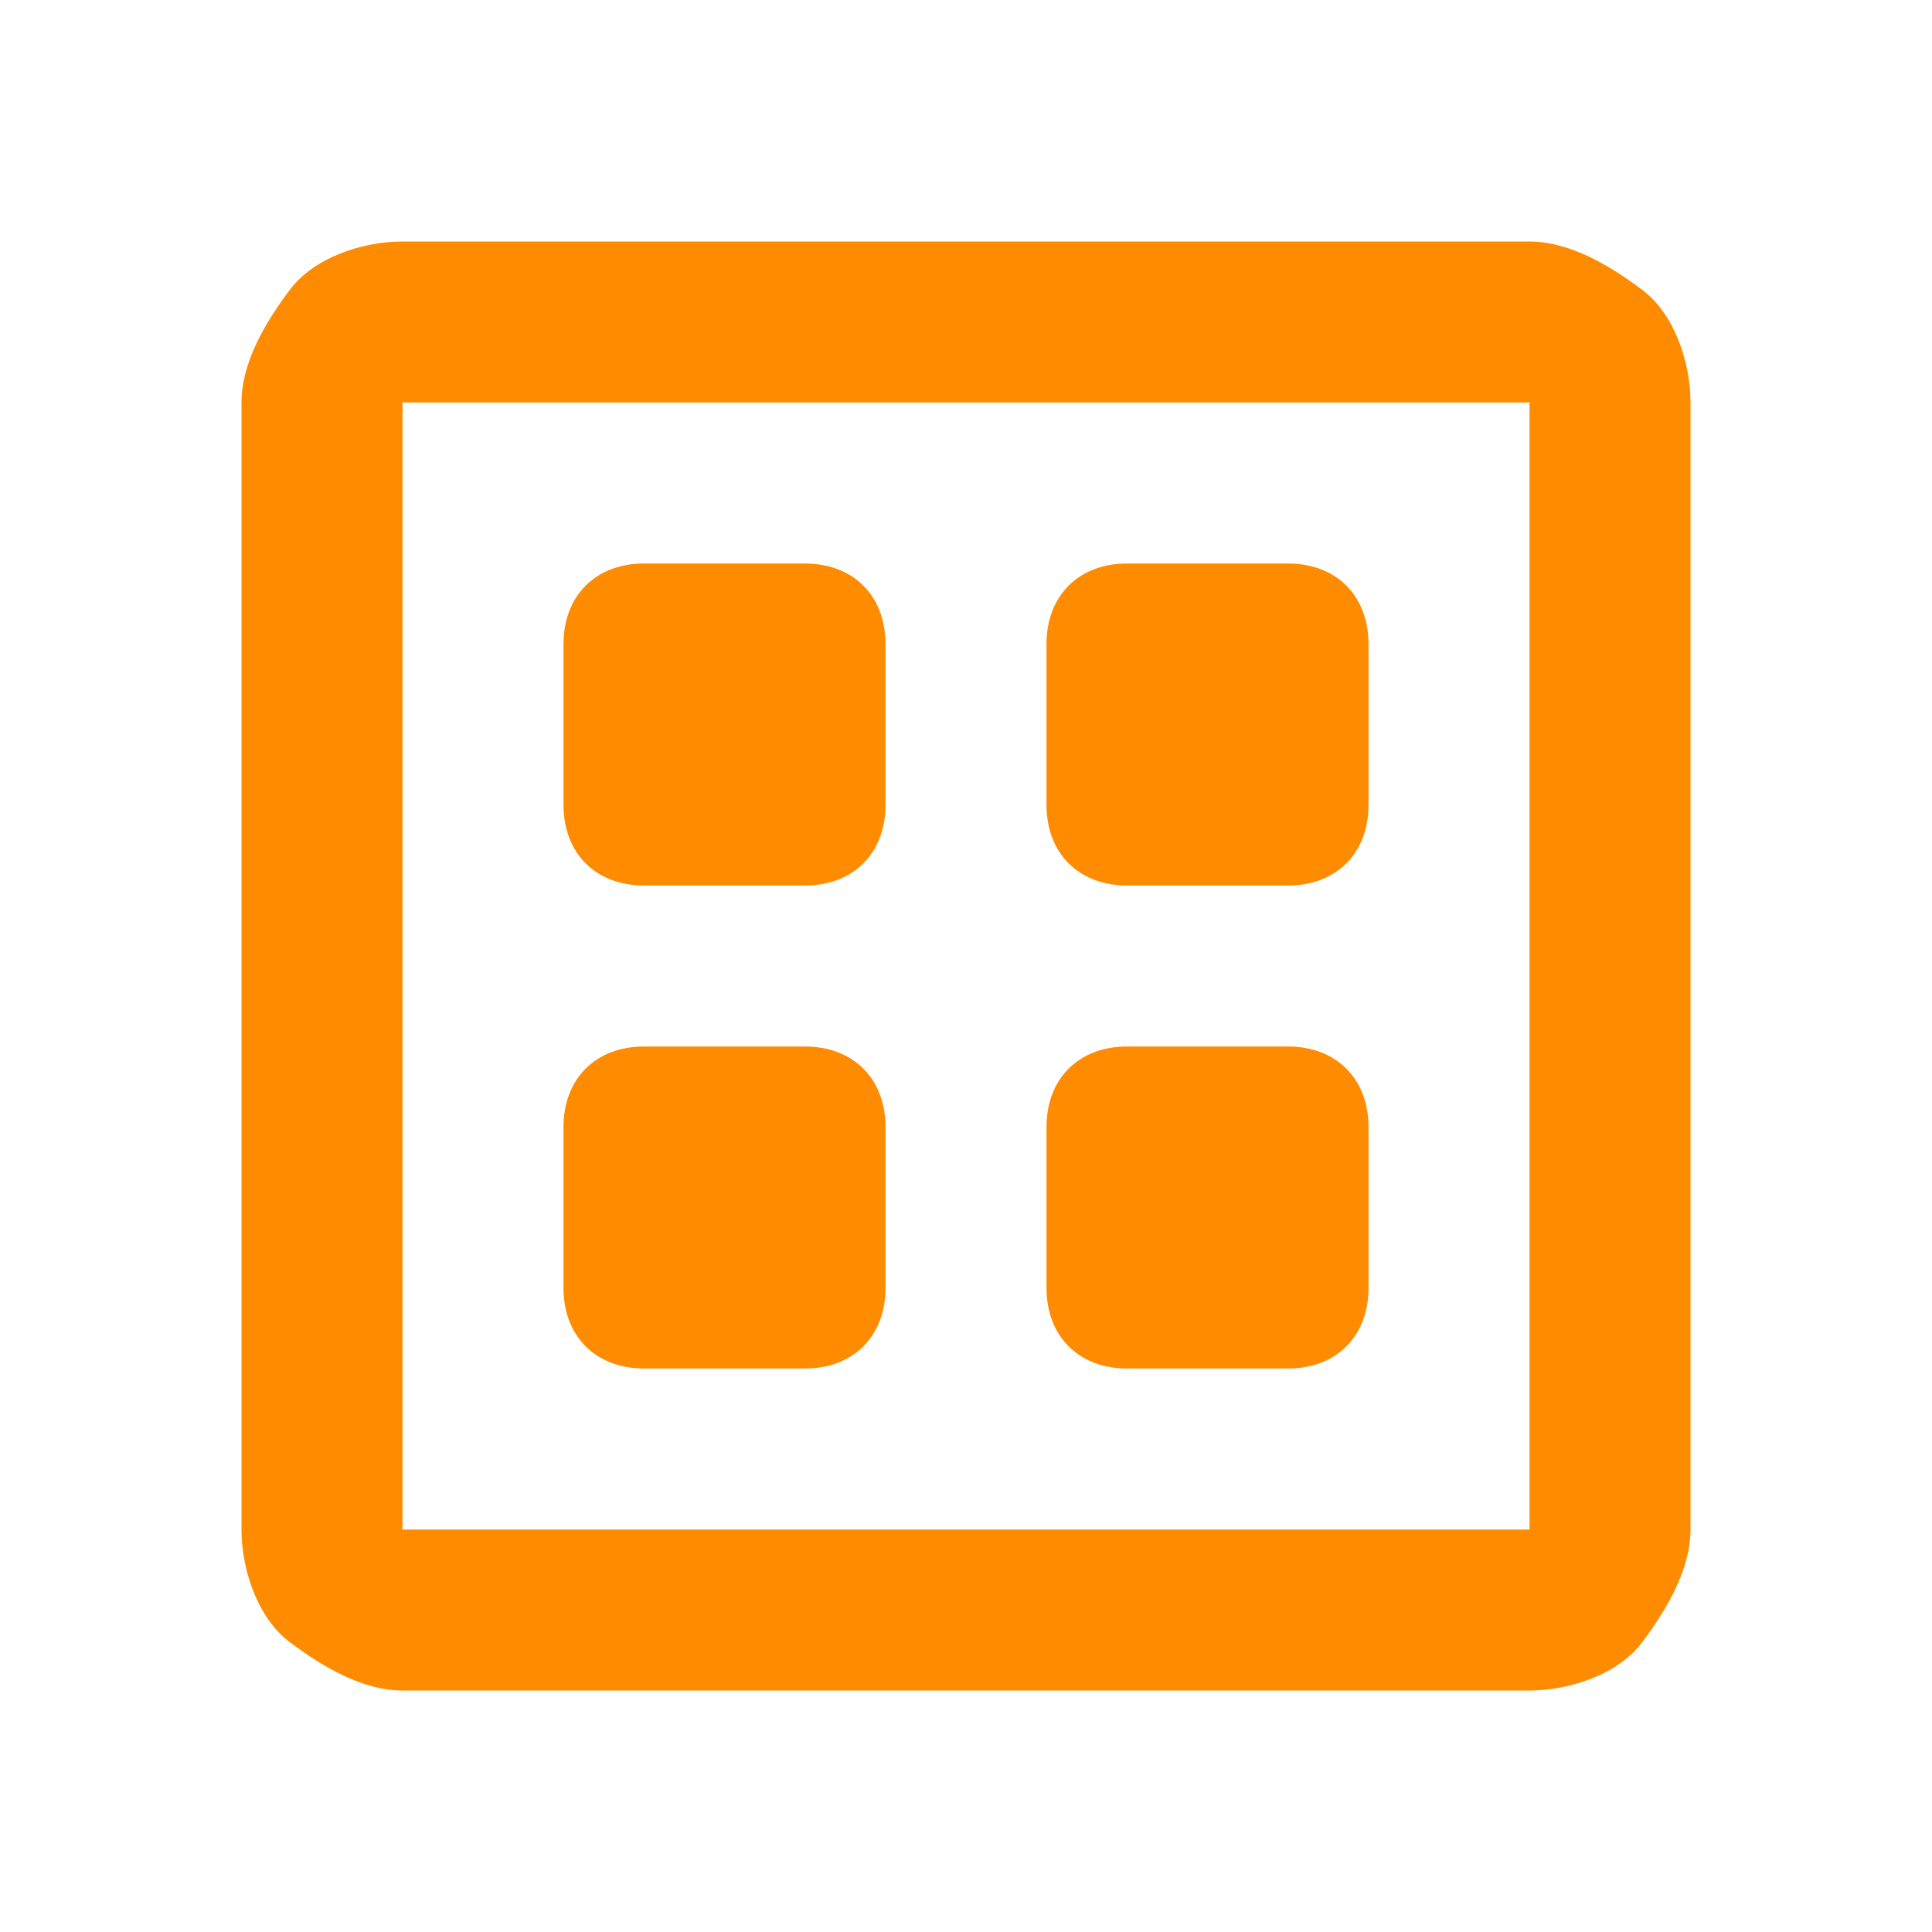
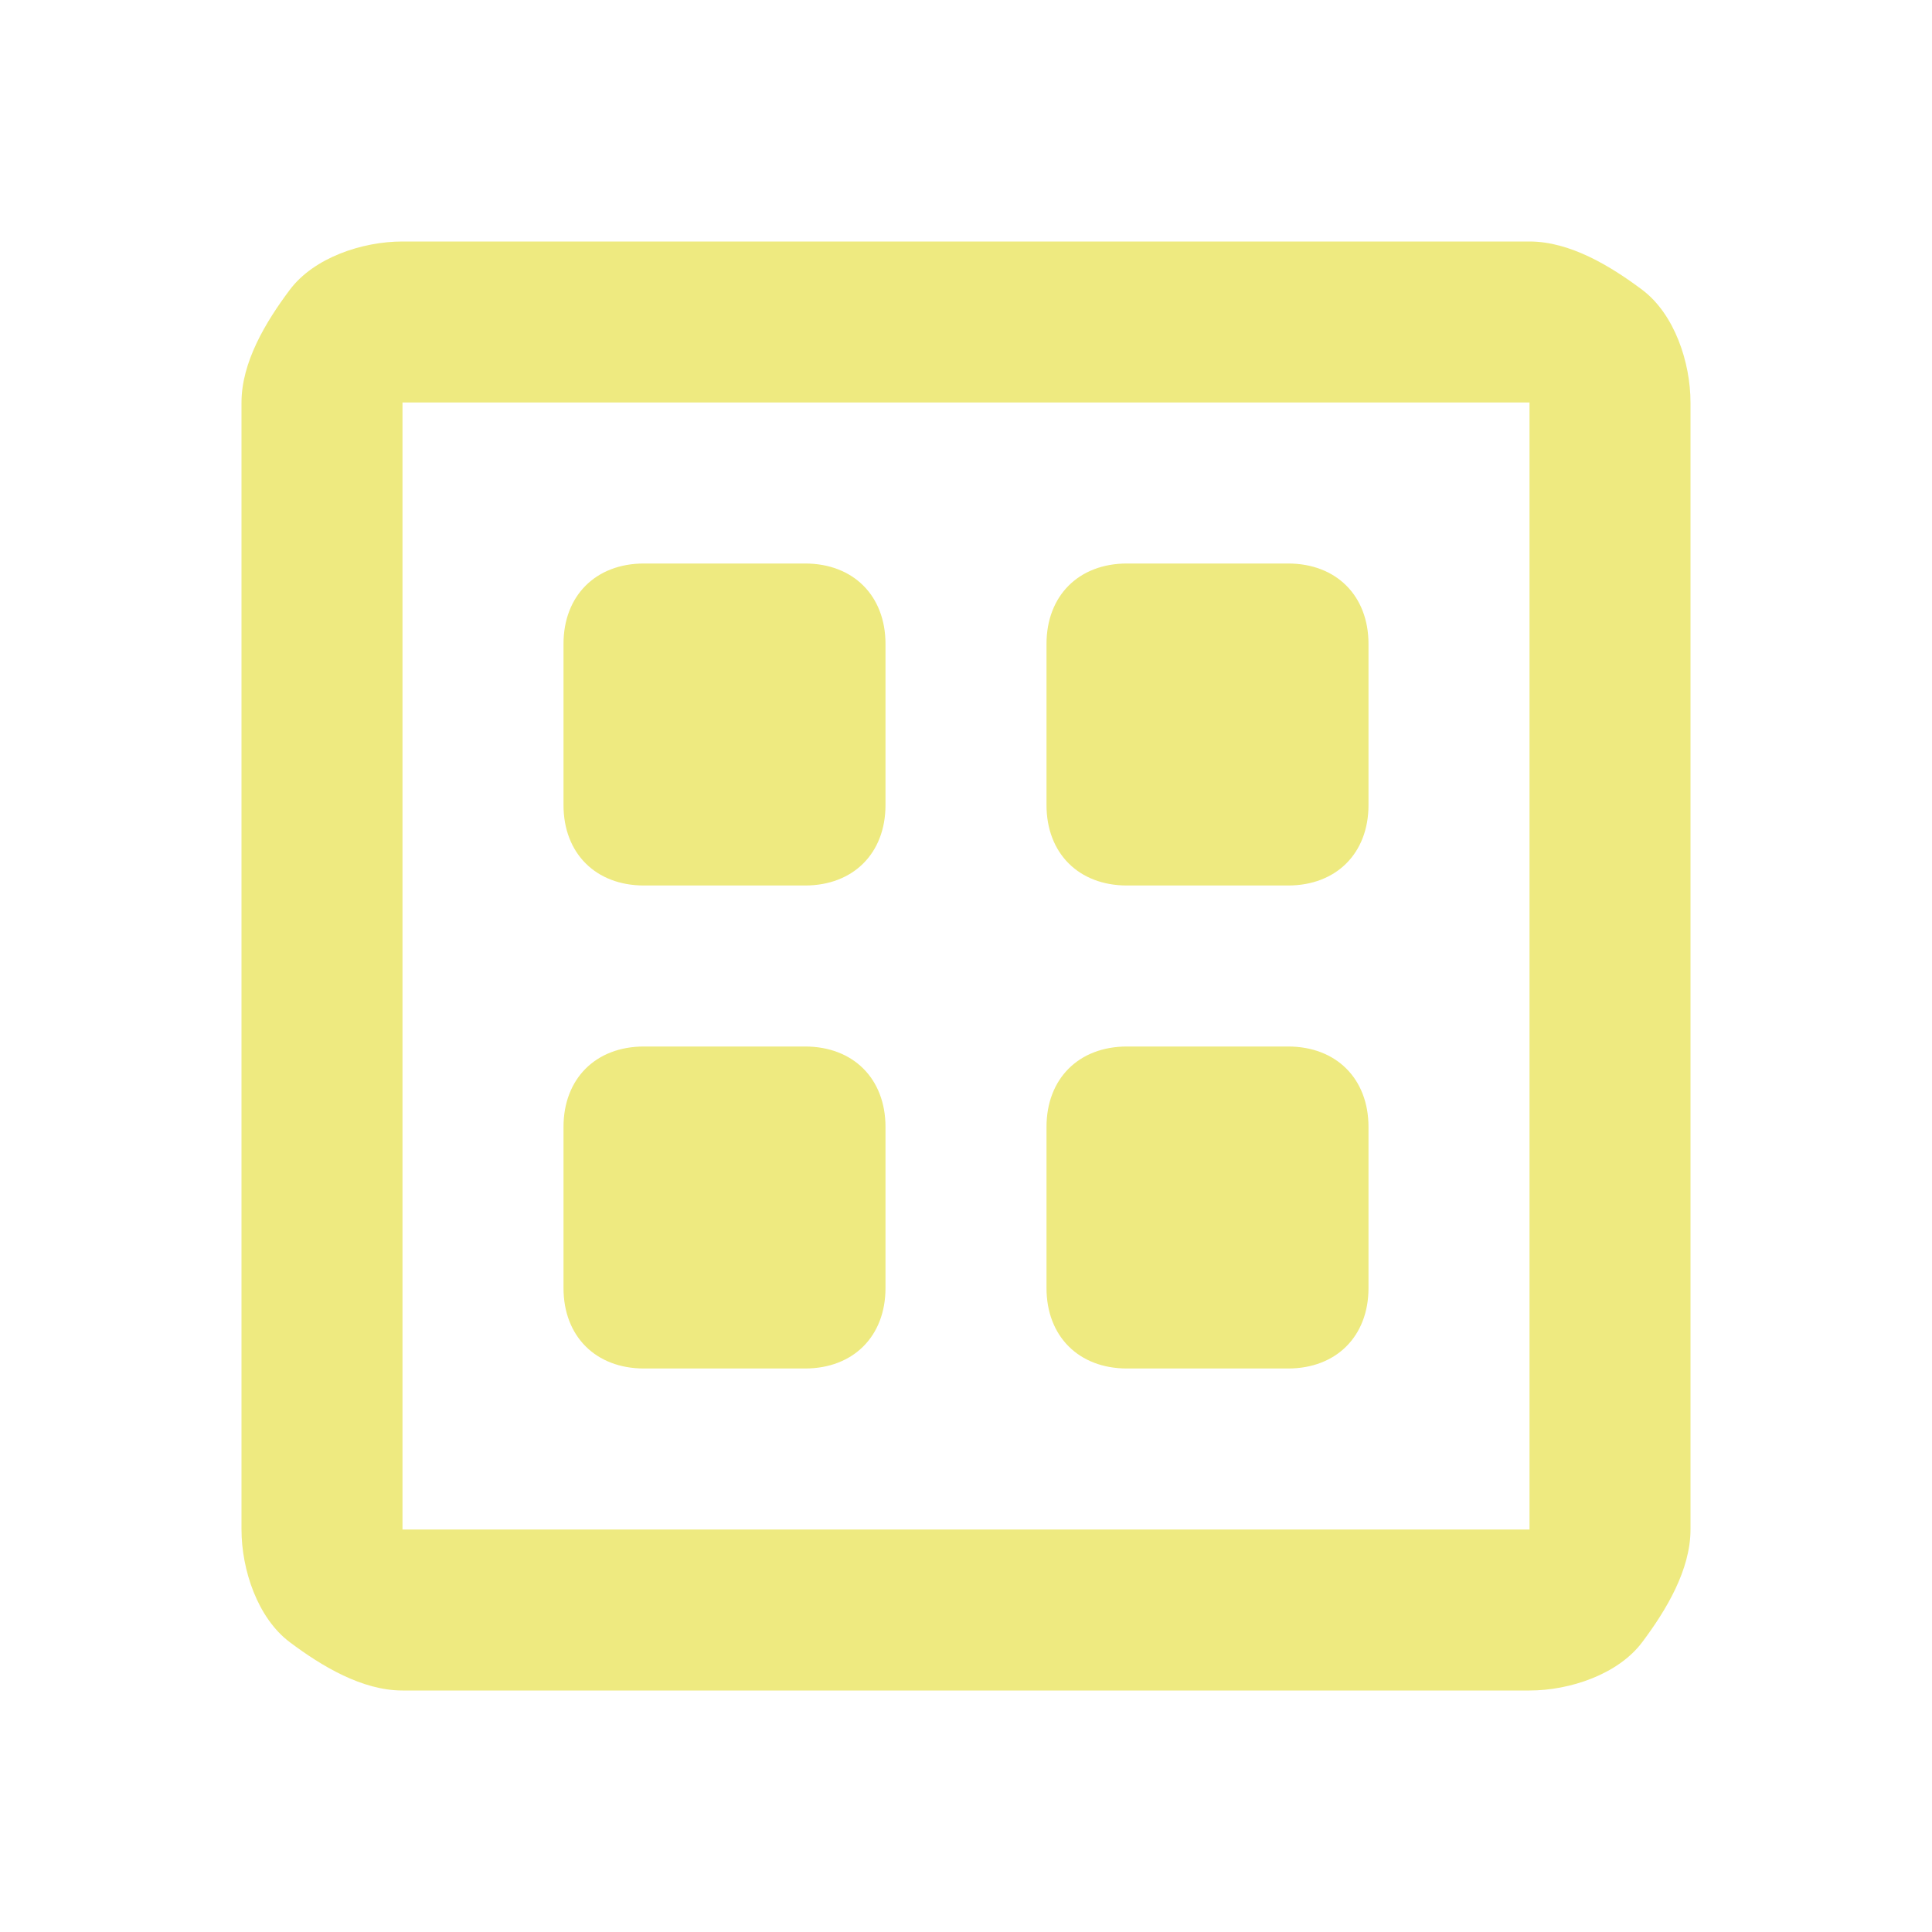
- <svg xmlns="http://www.w3.org/2000/svg" fill="#ff8c00" version="1.1" id="Layer_1" viewBox="0 0 24 24" xml:space="preserve">
+ <svg xmlns="http://www.w3.org/2000/svg" fill="#eeea80" version="1.1" id="Layer_1" viewBox="0 0 24 24" xml:space="preserve">
  <style type="text/css">
	.st0{fill:none;}
</style>
  <path d="M5,3C4.5,3,3.9,3.2,3.6,3.6S3,4.5,3,5v14c0,0.5,0.2,1.1,0.6,1.4S4.5,21,5,21h14c0.5,0,1.1-0.2,1.4-0.6S21,19.5,21,19V5  c0-0.5-0.2-1.1-0.6-1.4S19.5,3,19,3H5z M5,5h14v14H5V5z M8,7C7.4,7,7,7.4,7,8v2c0,0.6,0.4,1,1,1h2c0.6,0,1-0.4,1-1V8  c0-0.6-0.4-1-1-1H8z M14,7c-0.6,0-1,0.4-1,1v2c0,0.6,0.4,1,1,1h2c0.6,0,1-0.4,1-1V8c0-0.6-0.4-1-1-1H14z M8,13c-0.6,0-1,0.4-1,1v2  c0,0.6,0.4,1,1,1h2c0.6,0,1-0.4,1-1v-2c0-0.6-0.4-1-1-1H8z M14,13c-0.6,0-1,0.4-1,1v2c0,0.6,0.4,1,1,1h2c0.6,0,1-0.4,1-1v-2  c0-0.6-0.4-1-1-1H14z" />
  <rect class="st0" width="24" height="24" />
</svg>
